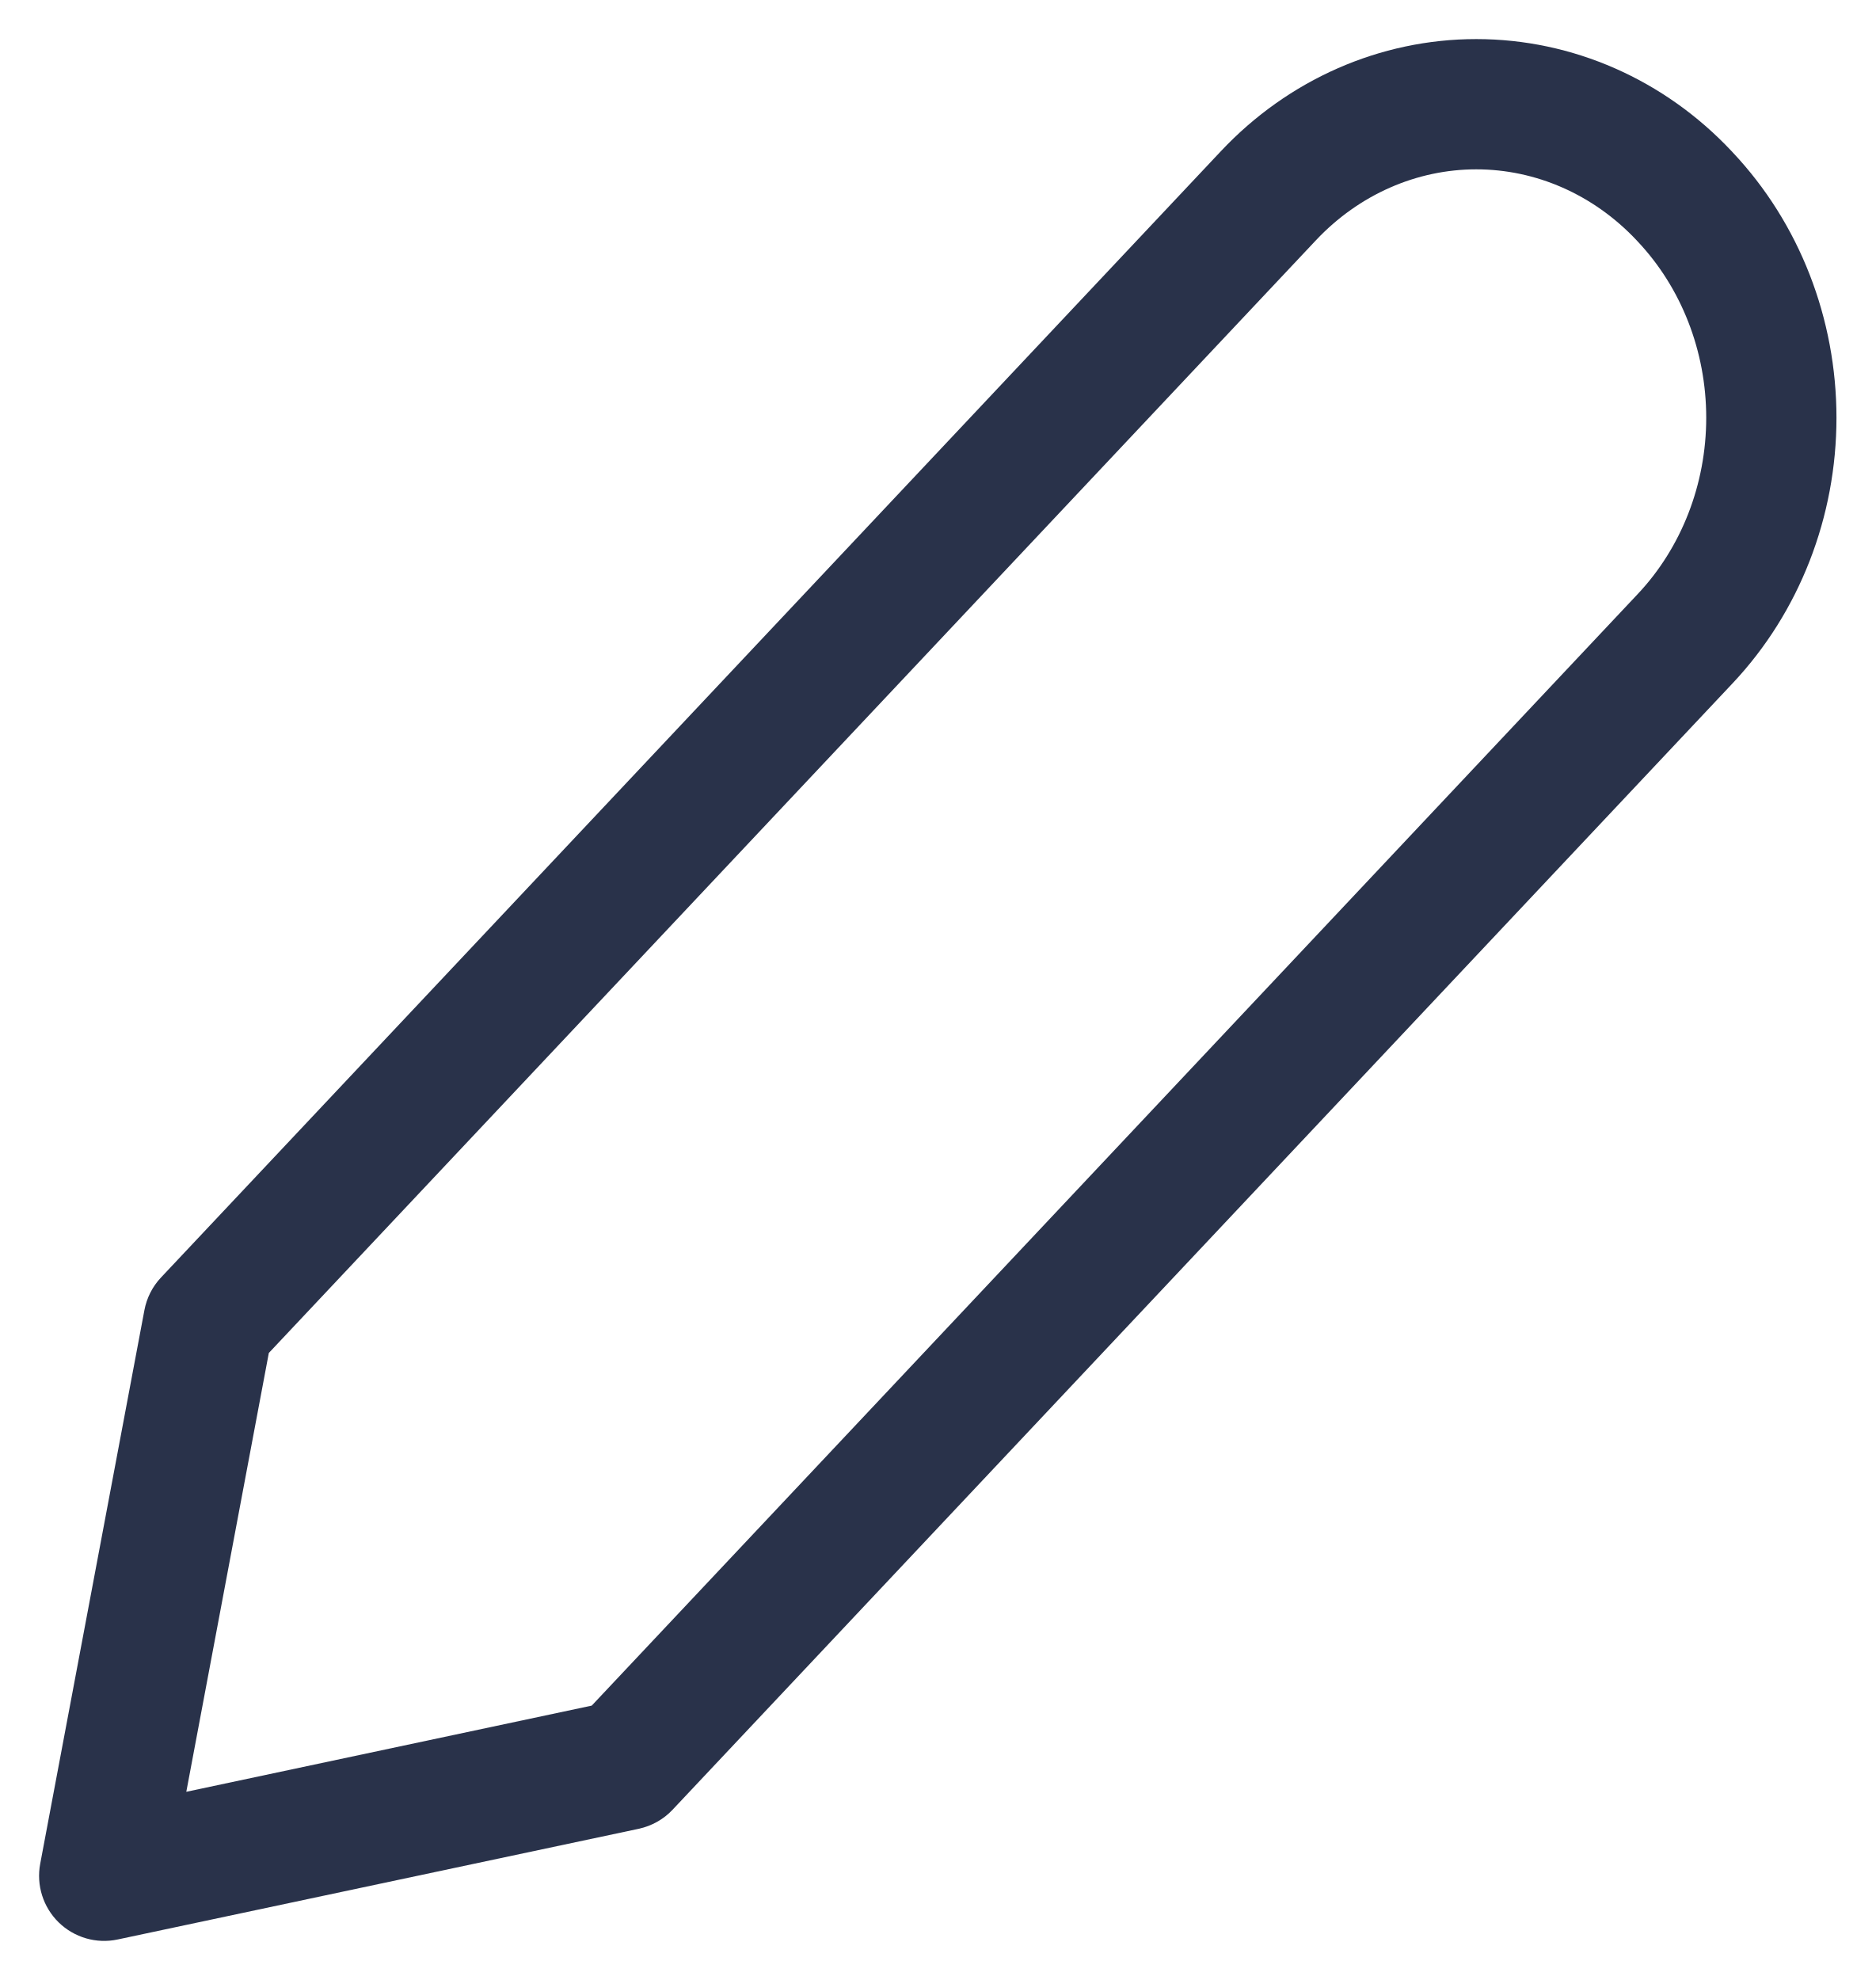
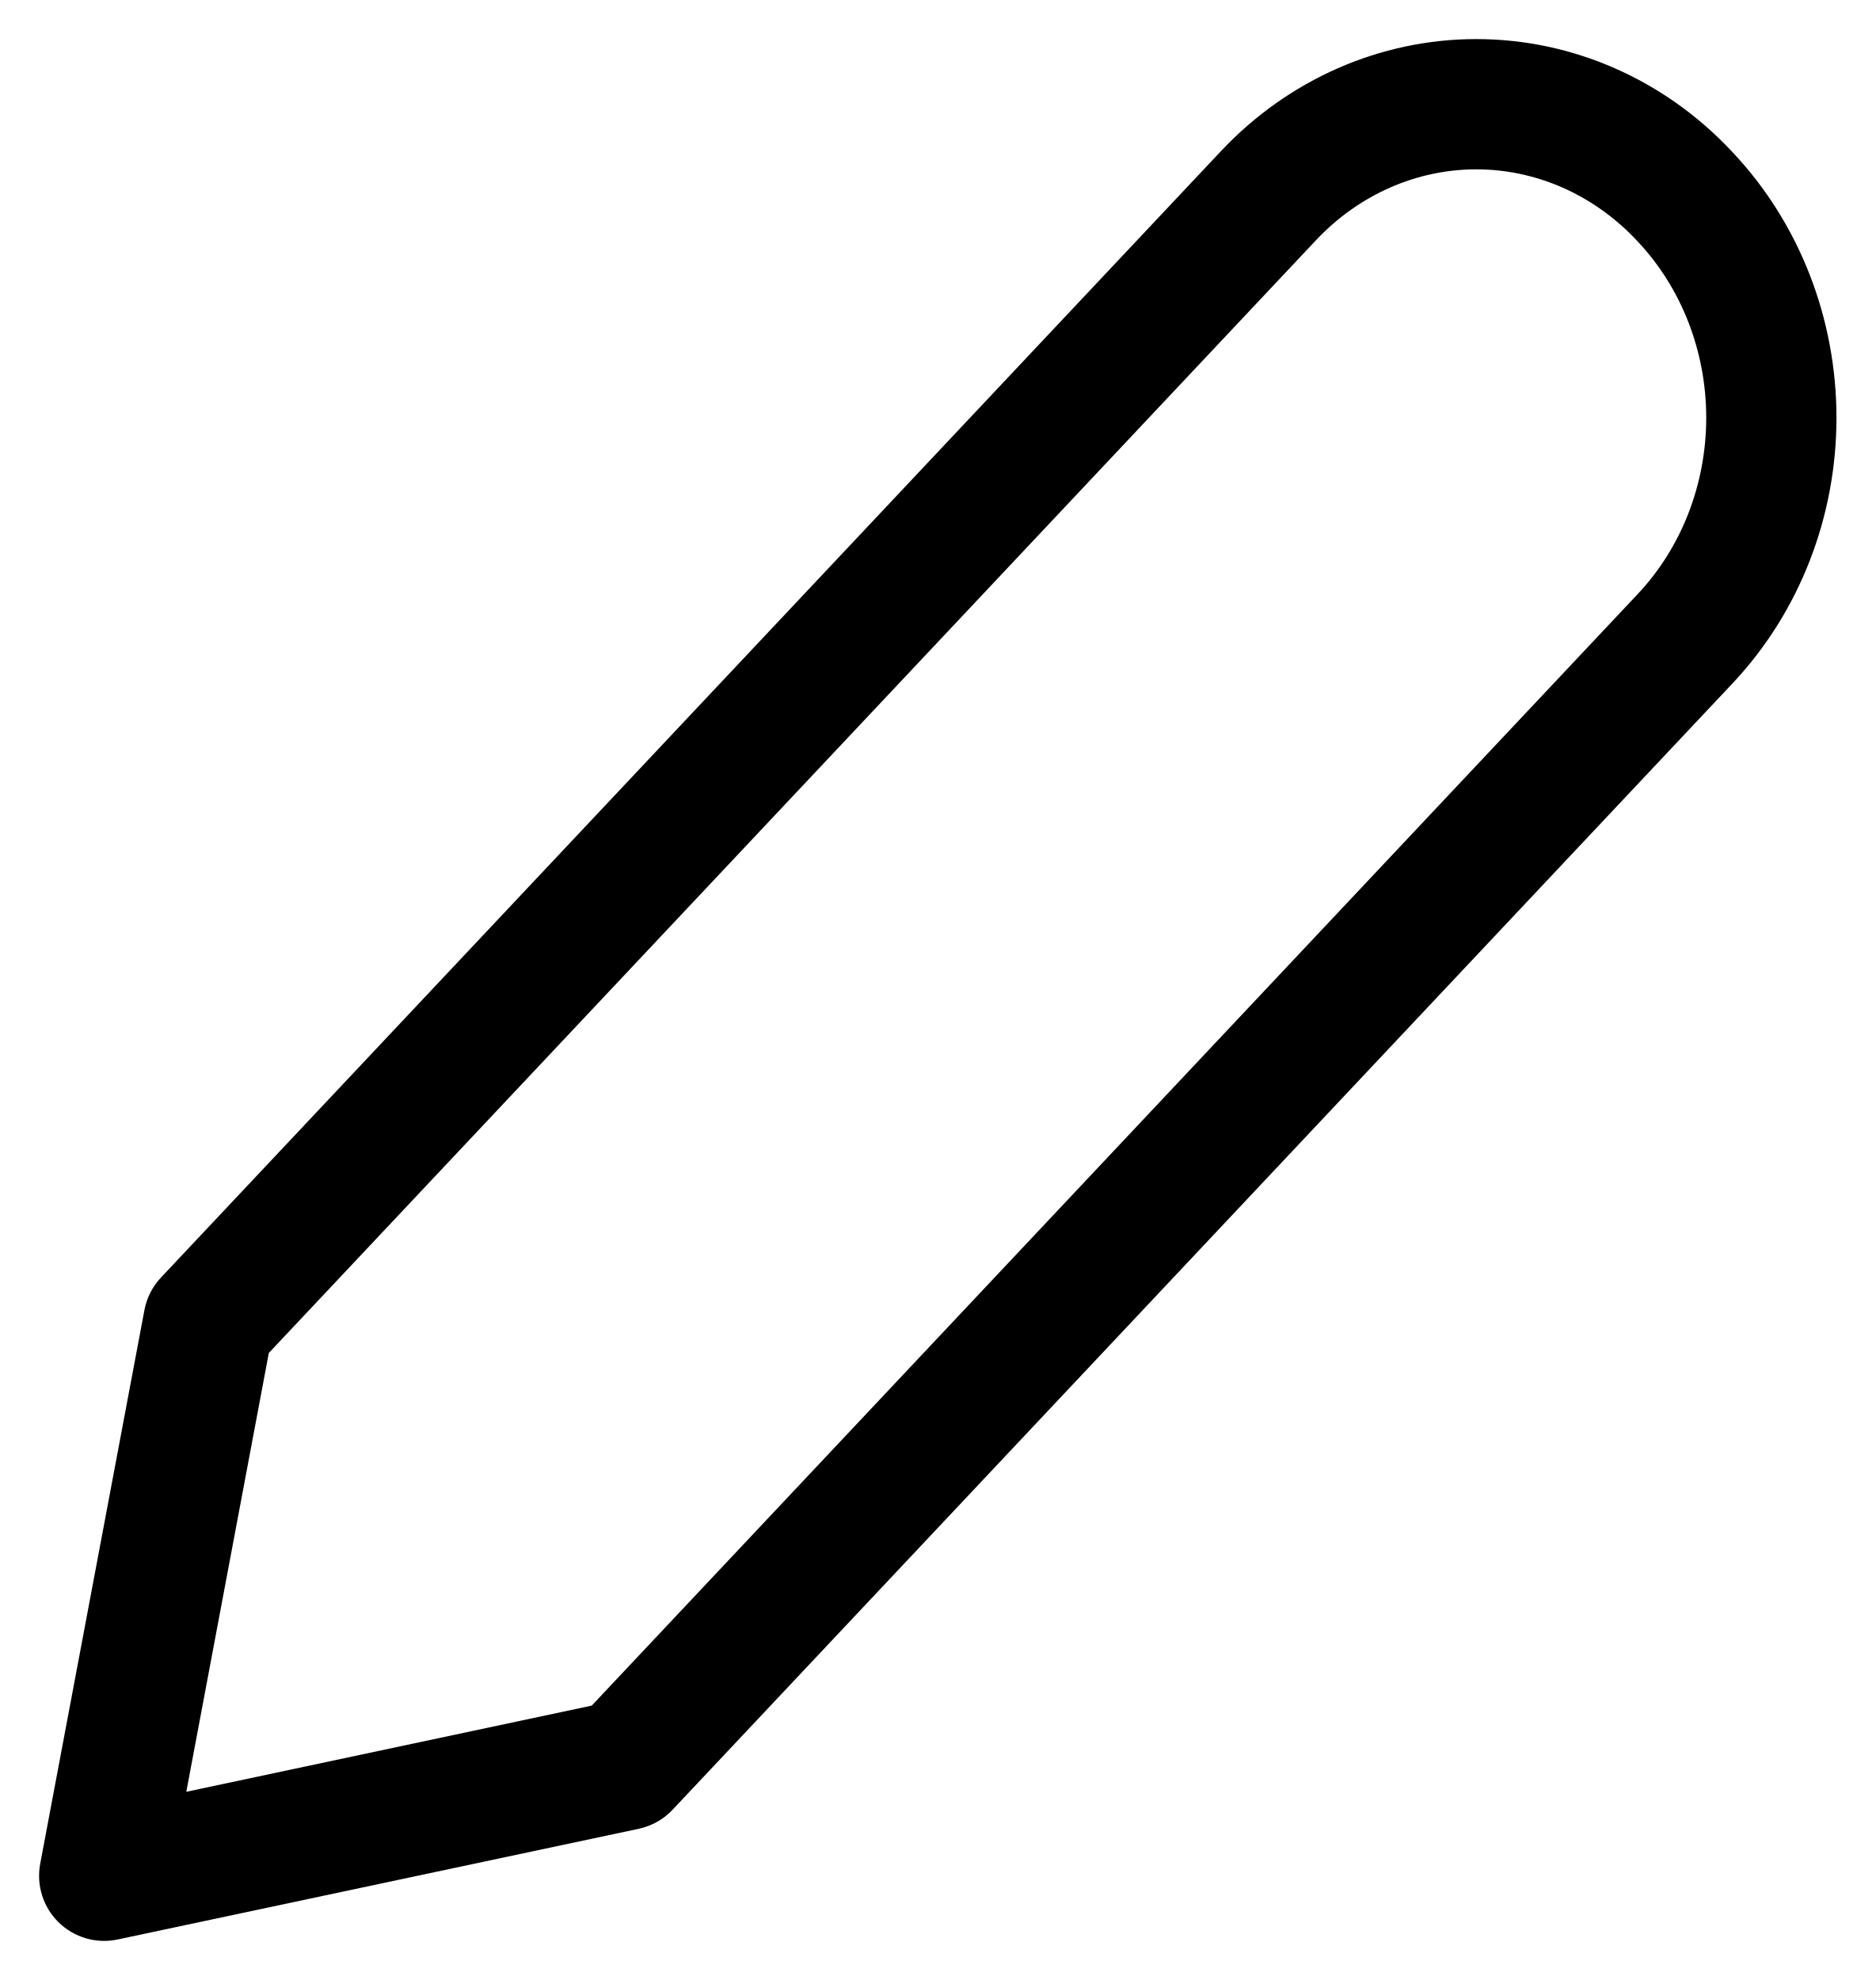
<svg xmlns="http://www.w3.org/2000/svg" width="18" height="19" viewBox="0 0 18 19" fill="none">
-   <path fill-rule="evenodd" clip-rule="evenodd" d="M12.629 2.306C12.629 2.306 12.629 2.306 12.629 2.306L2.58 12.983L1.788 17.194L5.679 16.367L15.719 5.699C16.135 5.257 16.375 4.649 16.375 4.009C16.375 3.368 16.135 2.761 15.719 2.319C15.719 2.319 15.719 2.319 15.719 2.319L15.707 2.306C15.292 1.865 14.738 1.625 14.168 1.625C13.599 1.625 13.044 1.865 12.629 2.306ZM16.629 6.556L6.455 17.366C6.368 17.459 6.254 17.522 6.13 17.549L1.13 18.611C0.925 18.655 0.713 18.593 0.563 18.447C0.414 18.301 0.347 18.09 0.386 17.884L1.386 12.572C1.408 12.455 1.463 12.346 1.545 12.259L11.719 1.449C12.362 0.766 13.242 0.375 14.168 0.375C15.095 0.375 15.975 0.766 16.617 1.449C16.617 1.449 16.617 1.449 16.617 1.449L16.629 1.462C17.271 2.143 17.625 3.06 17.625 4.009C17.625 4.957 17.271 5.874 16.629 6.556Z" fill="#29324A" />
+   <path fill-rule="evenodd" clip-rule="evenodd" d="M12.629 2.306C12.629 2.306 12.629 2.306 12.629 2.306L2.58 12.983L1.788 17.194L5.679 16.367L15.719 5.699C16.135 5.257 16.375 4.649 16.375 4.009C16.375 3.368 16.135 2.761 15.719 2.319C15.719 2.319 15.719 2.319 15.719 2.319L15.707 2.306C15.292 1.865 14.738 1.625 14.168 1.625C13.599 1.625 13.044 1.865 12.629 2.306ZM16.629 6.556L6.455 17.366C6.368 17.459 6.254 17.522 6.13 17.549L1.13 18.611C0.925 18.655 0.713 18.593 0.563 18.447C0.414 18.301 0.347 18.09 0.386 17.884L1.386 12.572C1.408 12.455 1.463 12.346 1.545 12.259L11.719 1.449C12.362 0.766 13.242 0.375 14.168 0.375C15.095 0.375 15.975 0.766 16.617 1.449C16.617 1.449 16.617 1.449 16.617 1.449L16.629 1.462C17.271 2.143 17.625 3.06 17.625 4.009C17.625 4.957 17.271 5.874 16.629 6.556Z" fill="currentColor" />
</svg>
